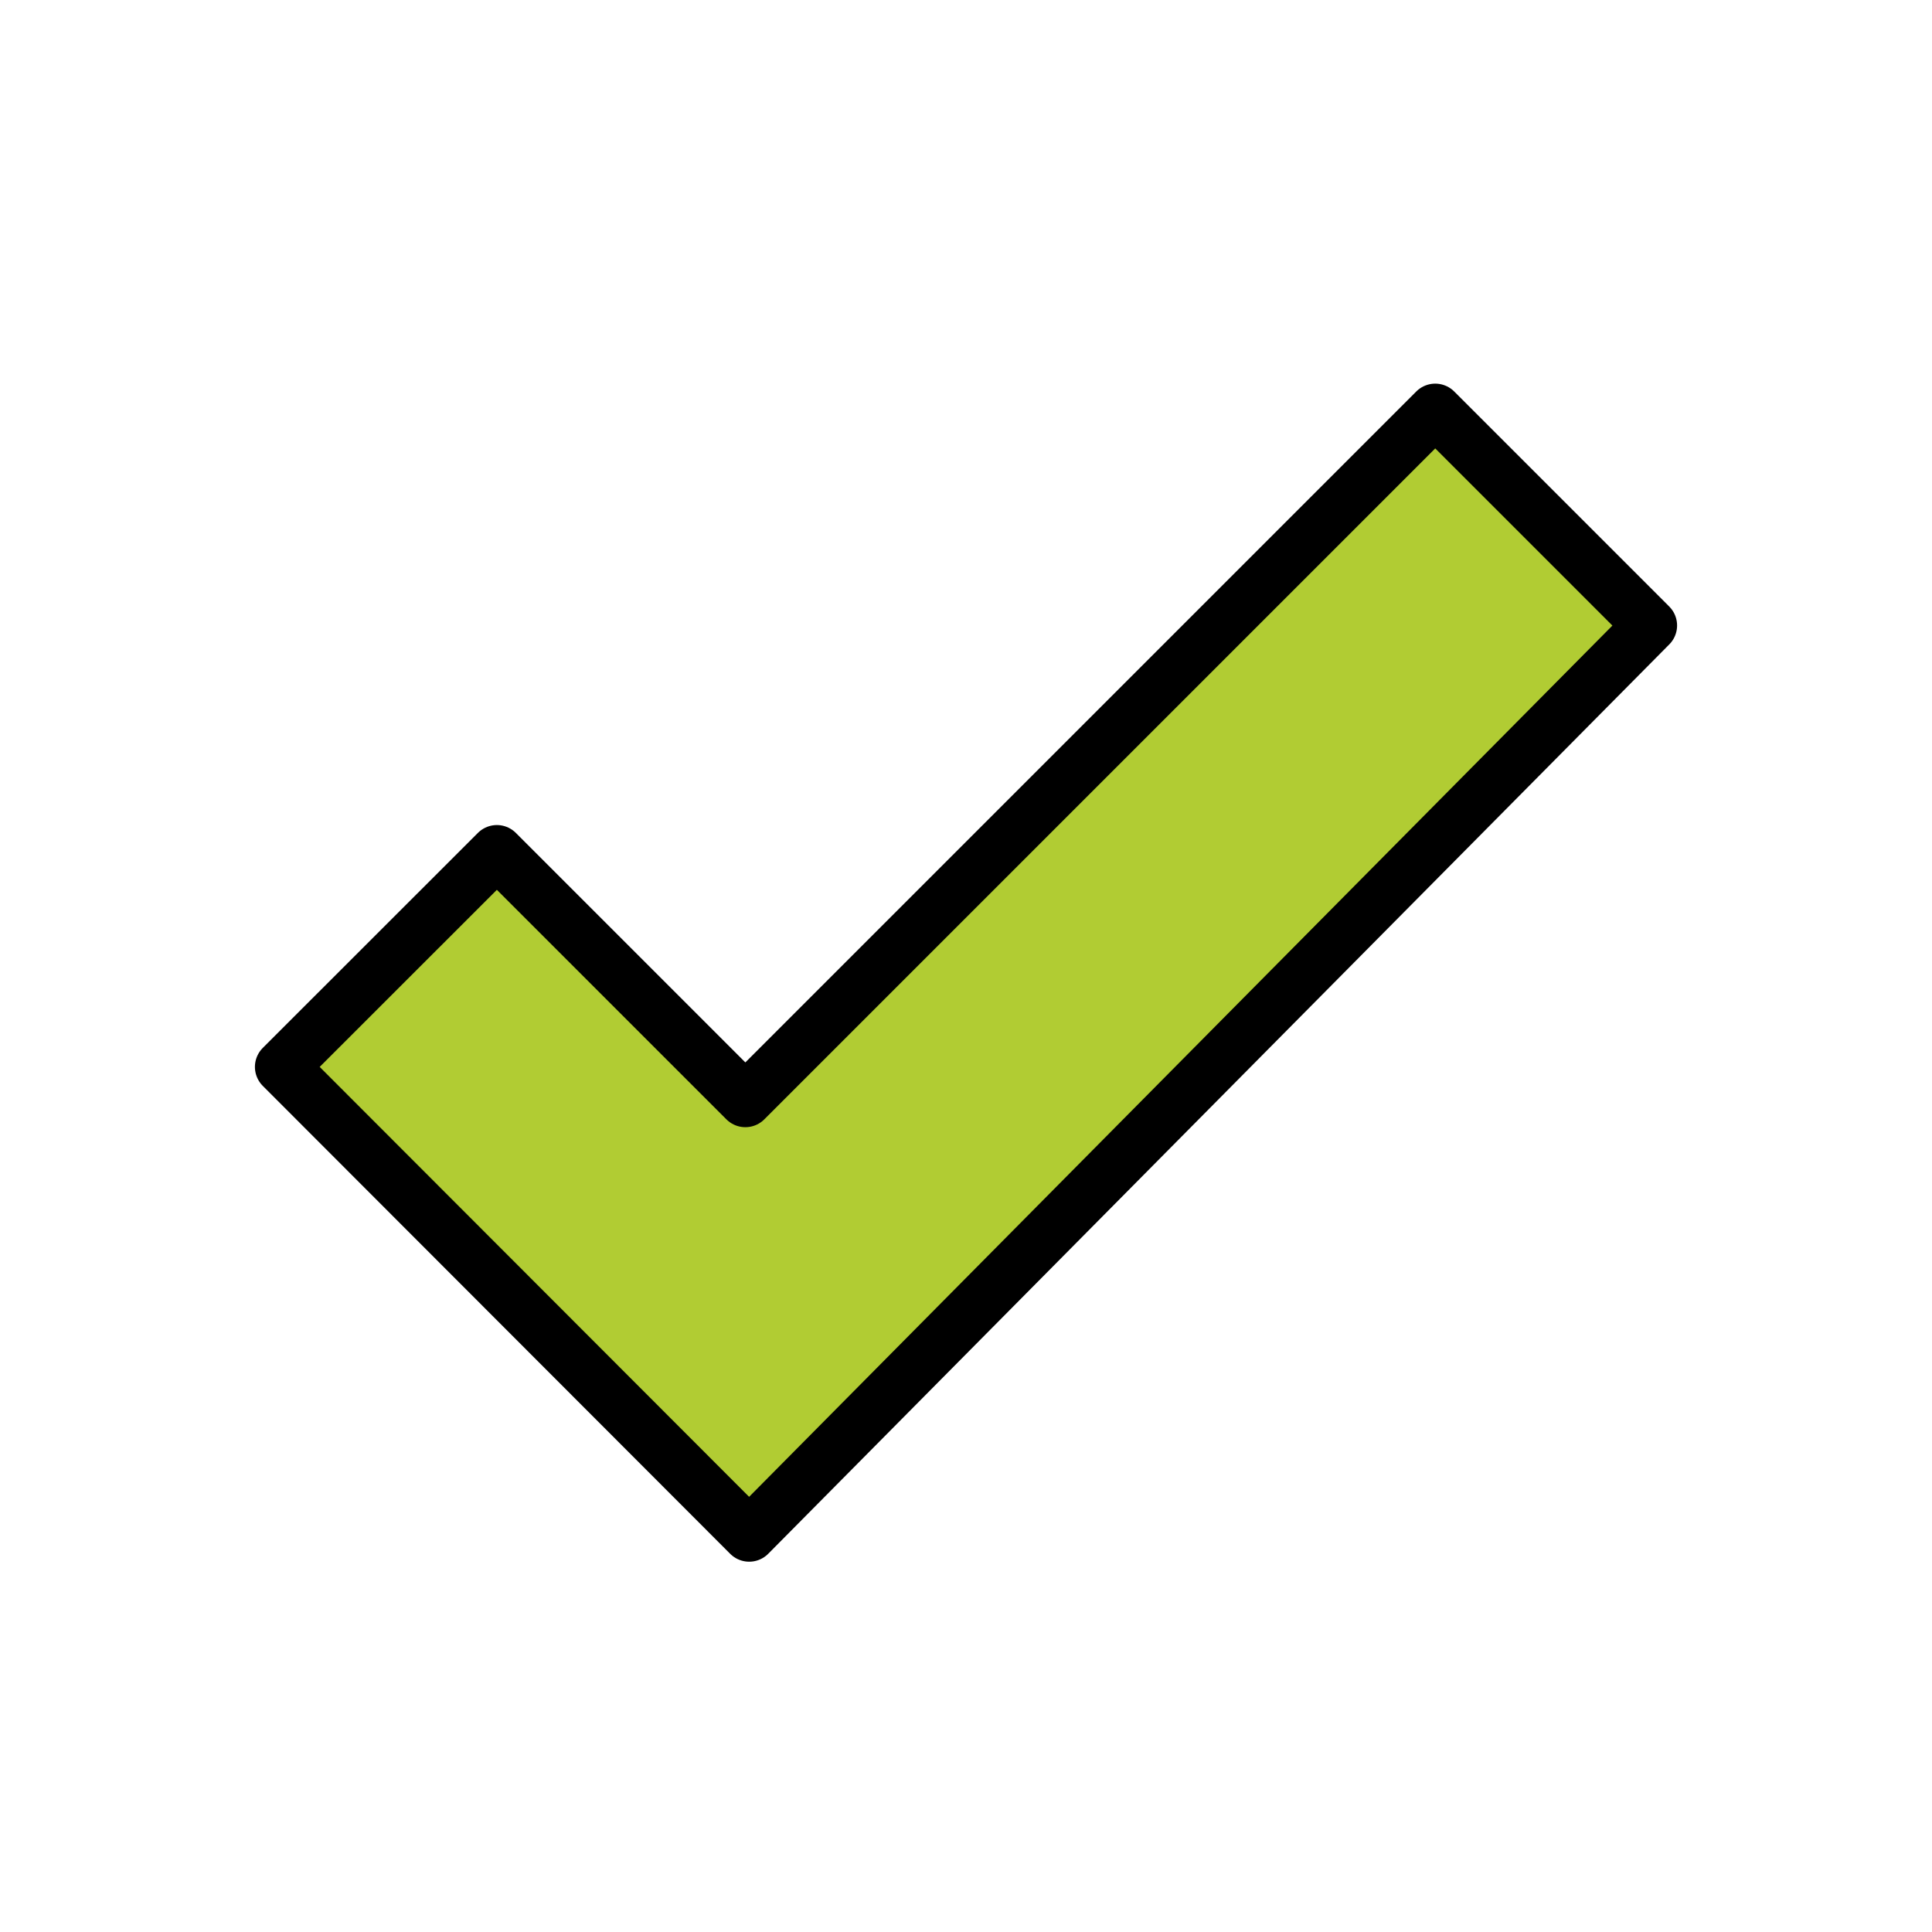
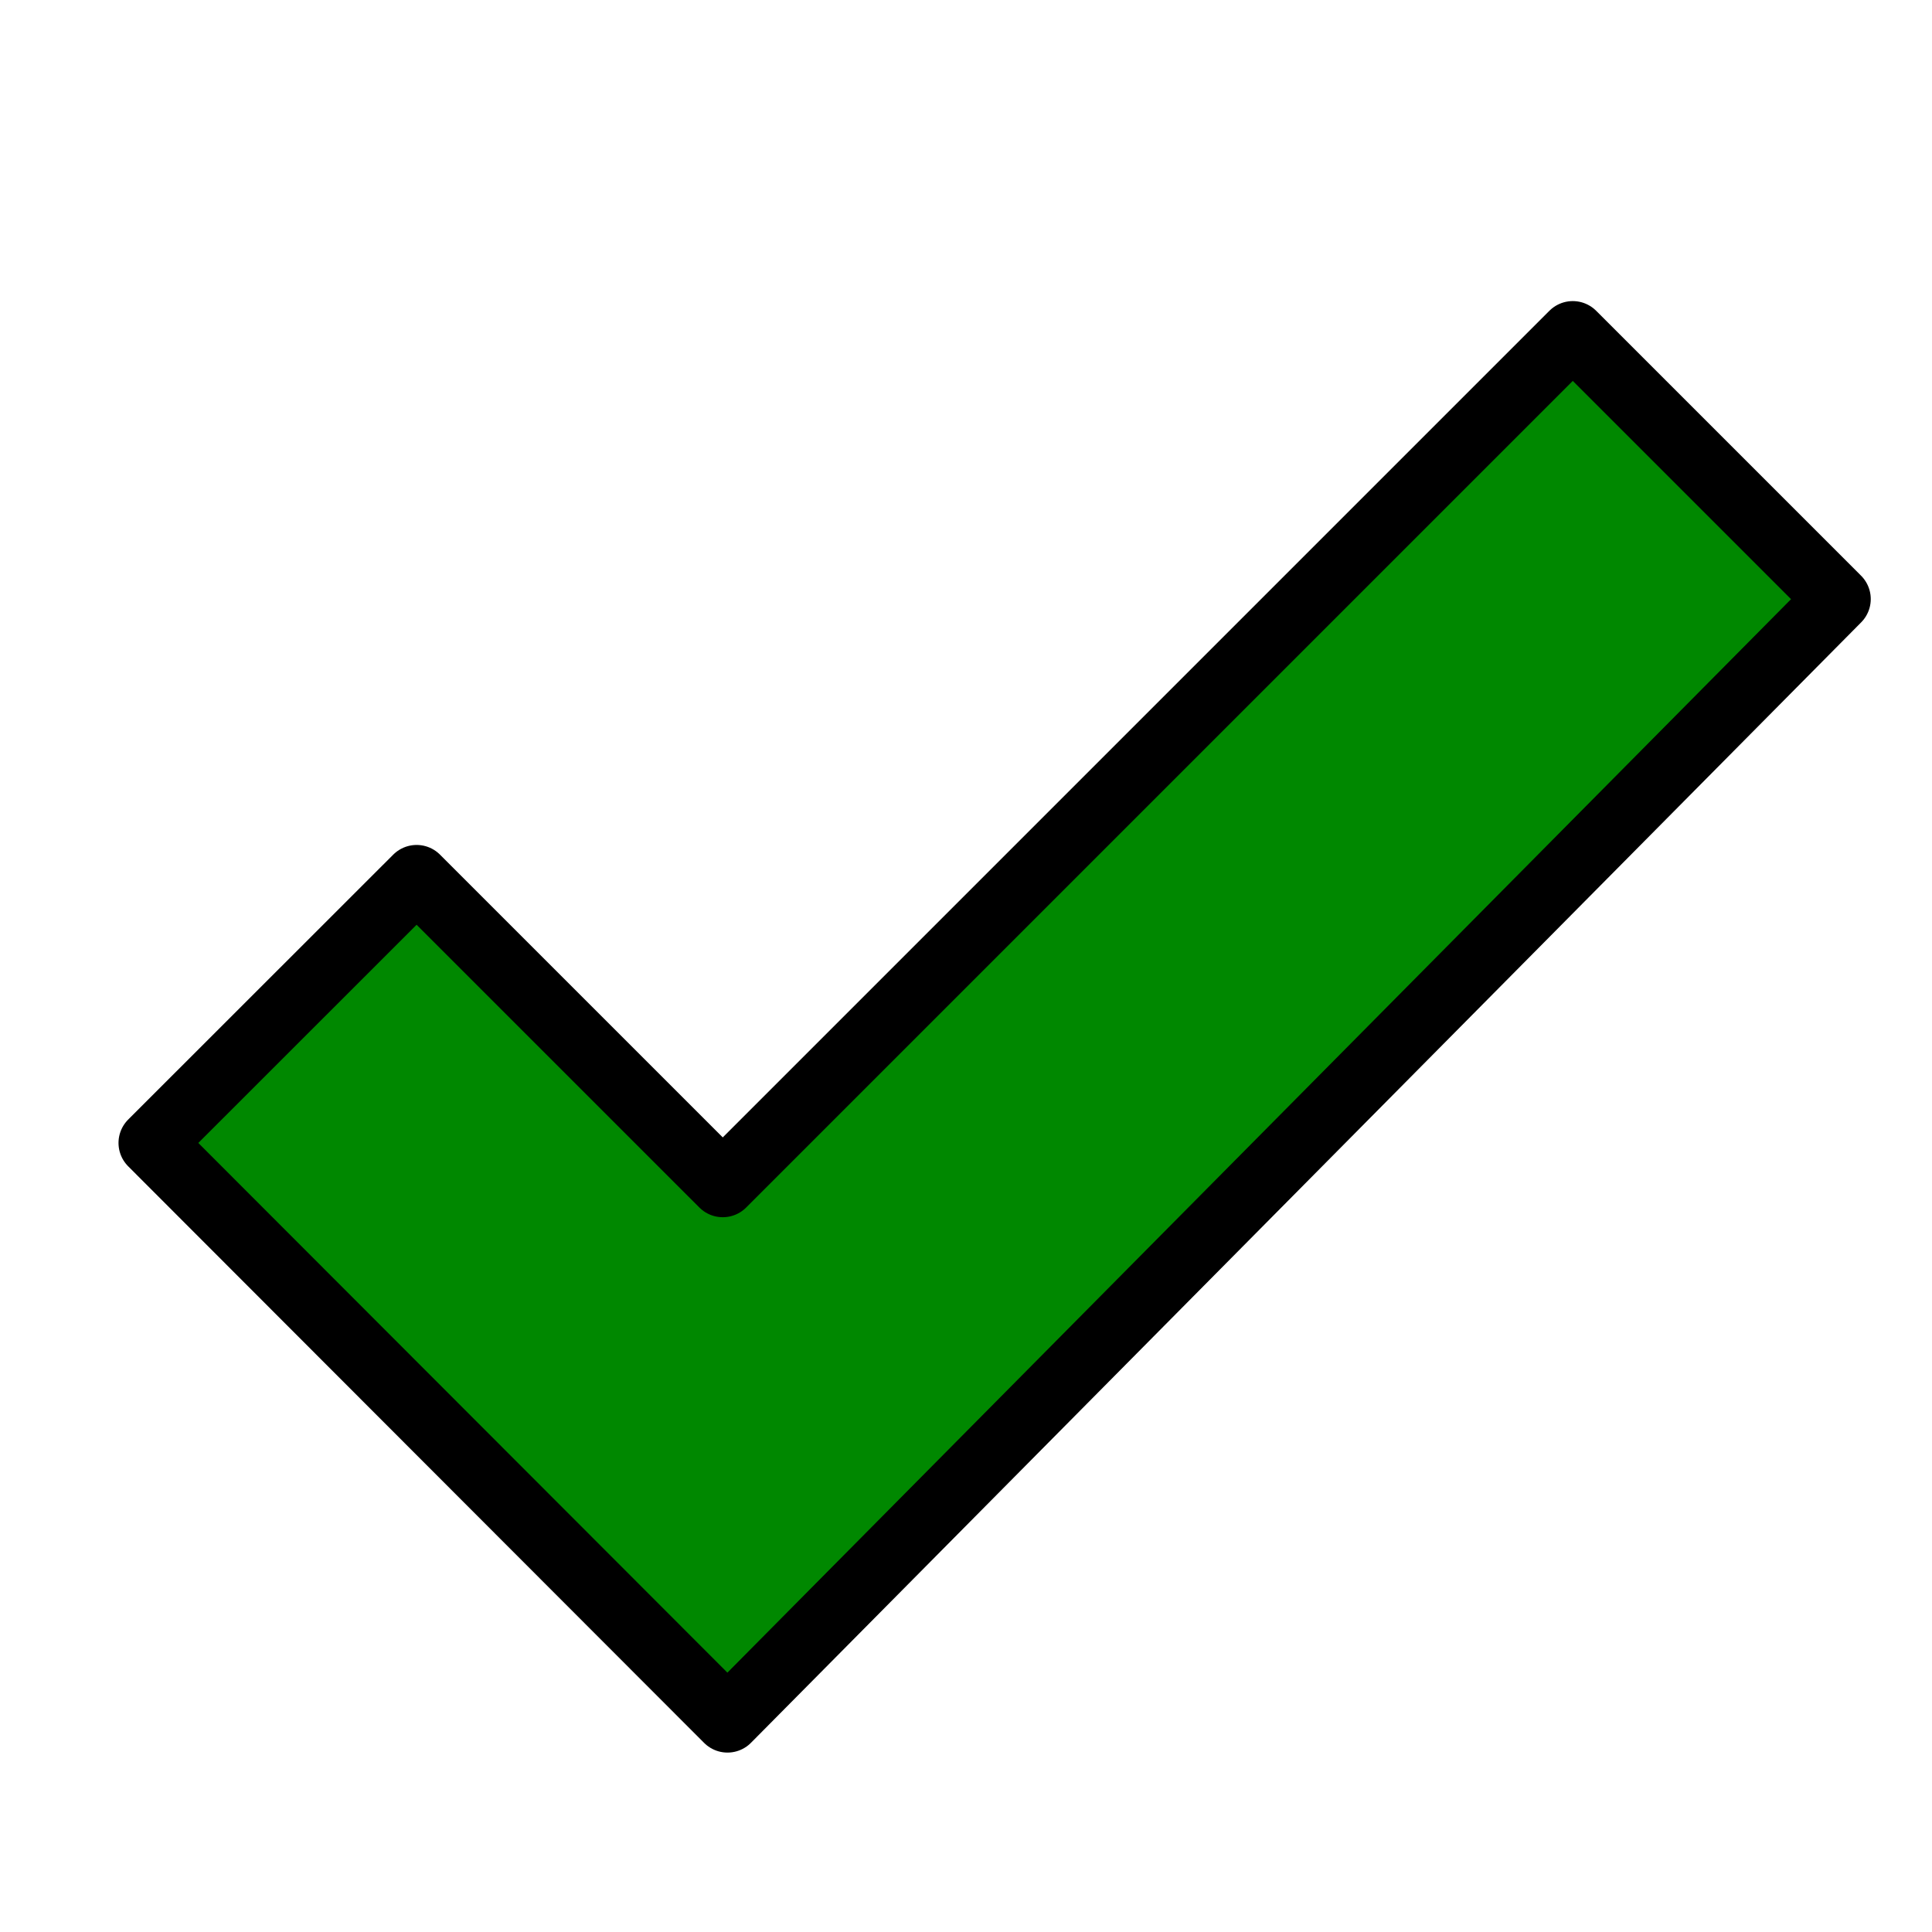
- <svg xmlns="http://www.w3.org/2000/svg" id="emoji" viewBox="0 0 72 72">
-   <g id="color">
-     <path fill="#b1cc33" d="m61.5 23.3-8.013-8.013-25.71 25.71-9.26-9.26-8.013 8.013 17.42 17.44z" />
+ <svg xmlns="http://www.w3.org/2000/svg" id="emoji" viewBox="0 0 72 72" version="1.1">
+   <defs id="defs11" />
+   <g id="color" transform="matrix(1.232101,0,0,1.232101,-7.288633,-6.394711)">
+     <path fill="#b1cc33" d="m 61.5,23.3 -8.013,-8.013 -25.71,25.71 -9.26,-9.26 -8.013,8.013 17.42,17.44 z" id="path2" style="fill:#008800;fill-opacity:1" />
  </g>
-   <g id="line">
-     <path fill="none" stroke="#000" stroke-linecap="round" stroke-linejoin="round" stroke-miterlimit="10" stroke-width="2" d="m10.5 39.76 17.42 17.44 33.58-33.89-8.013-8.013-25.71 25.71-9.26-9.26z" />
+   <g id="line" transform="matrix(1.232101,0,0,1.232101,-7.288633,-6.394711)">
+     <path fill="none" stroke="#000000" stroke-linecap="round" stroke-linejoin="round" stroke-miterlimit="10" stroke-width="2" d="M 10.5,39.76 27.92,57.2 61.5,23.31 l -8.013,-8.013 -25.71,25.71 -9.26,-9.26 z" id="path5" />
  </g>
</svg>
